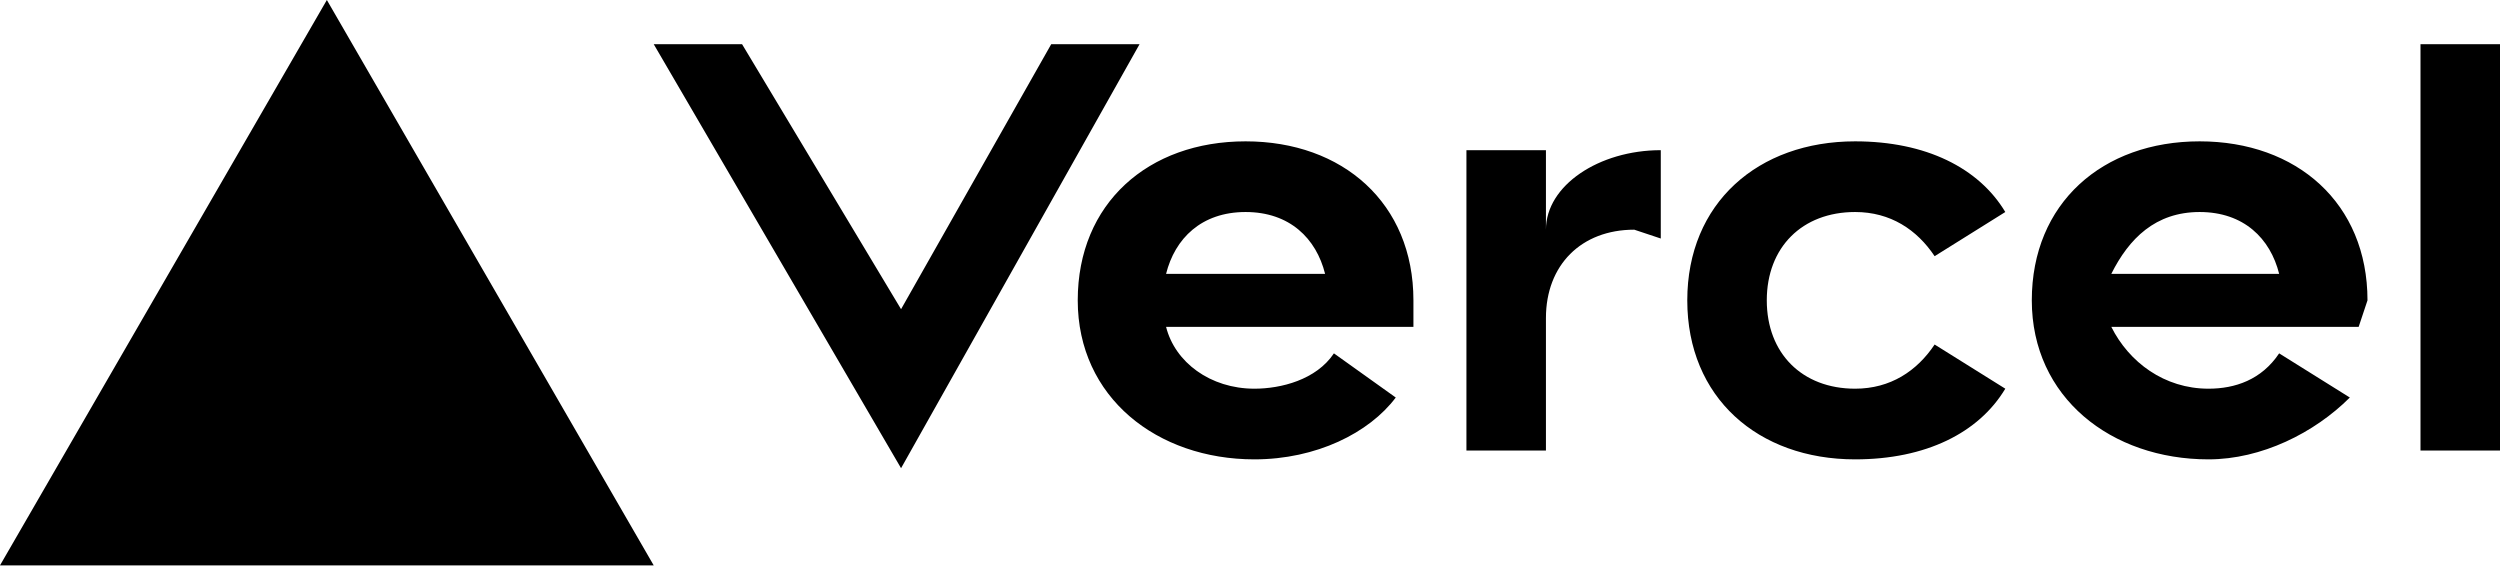
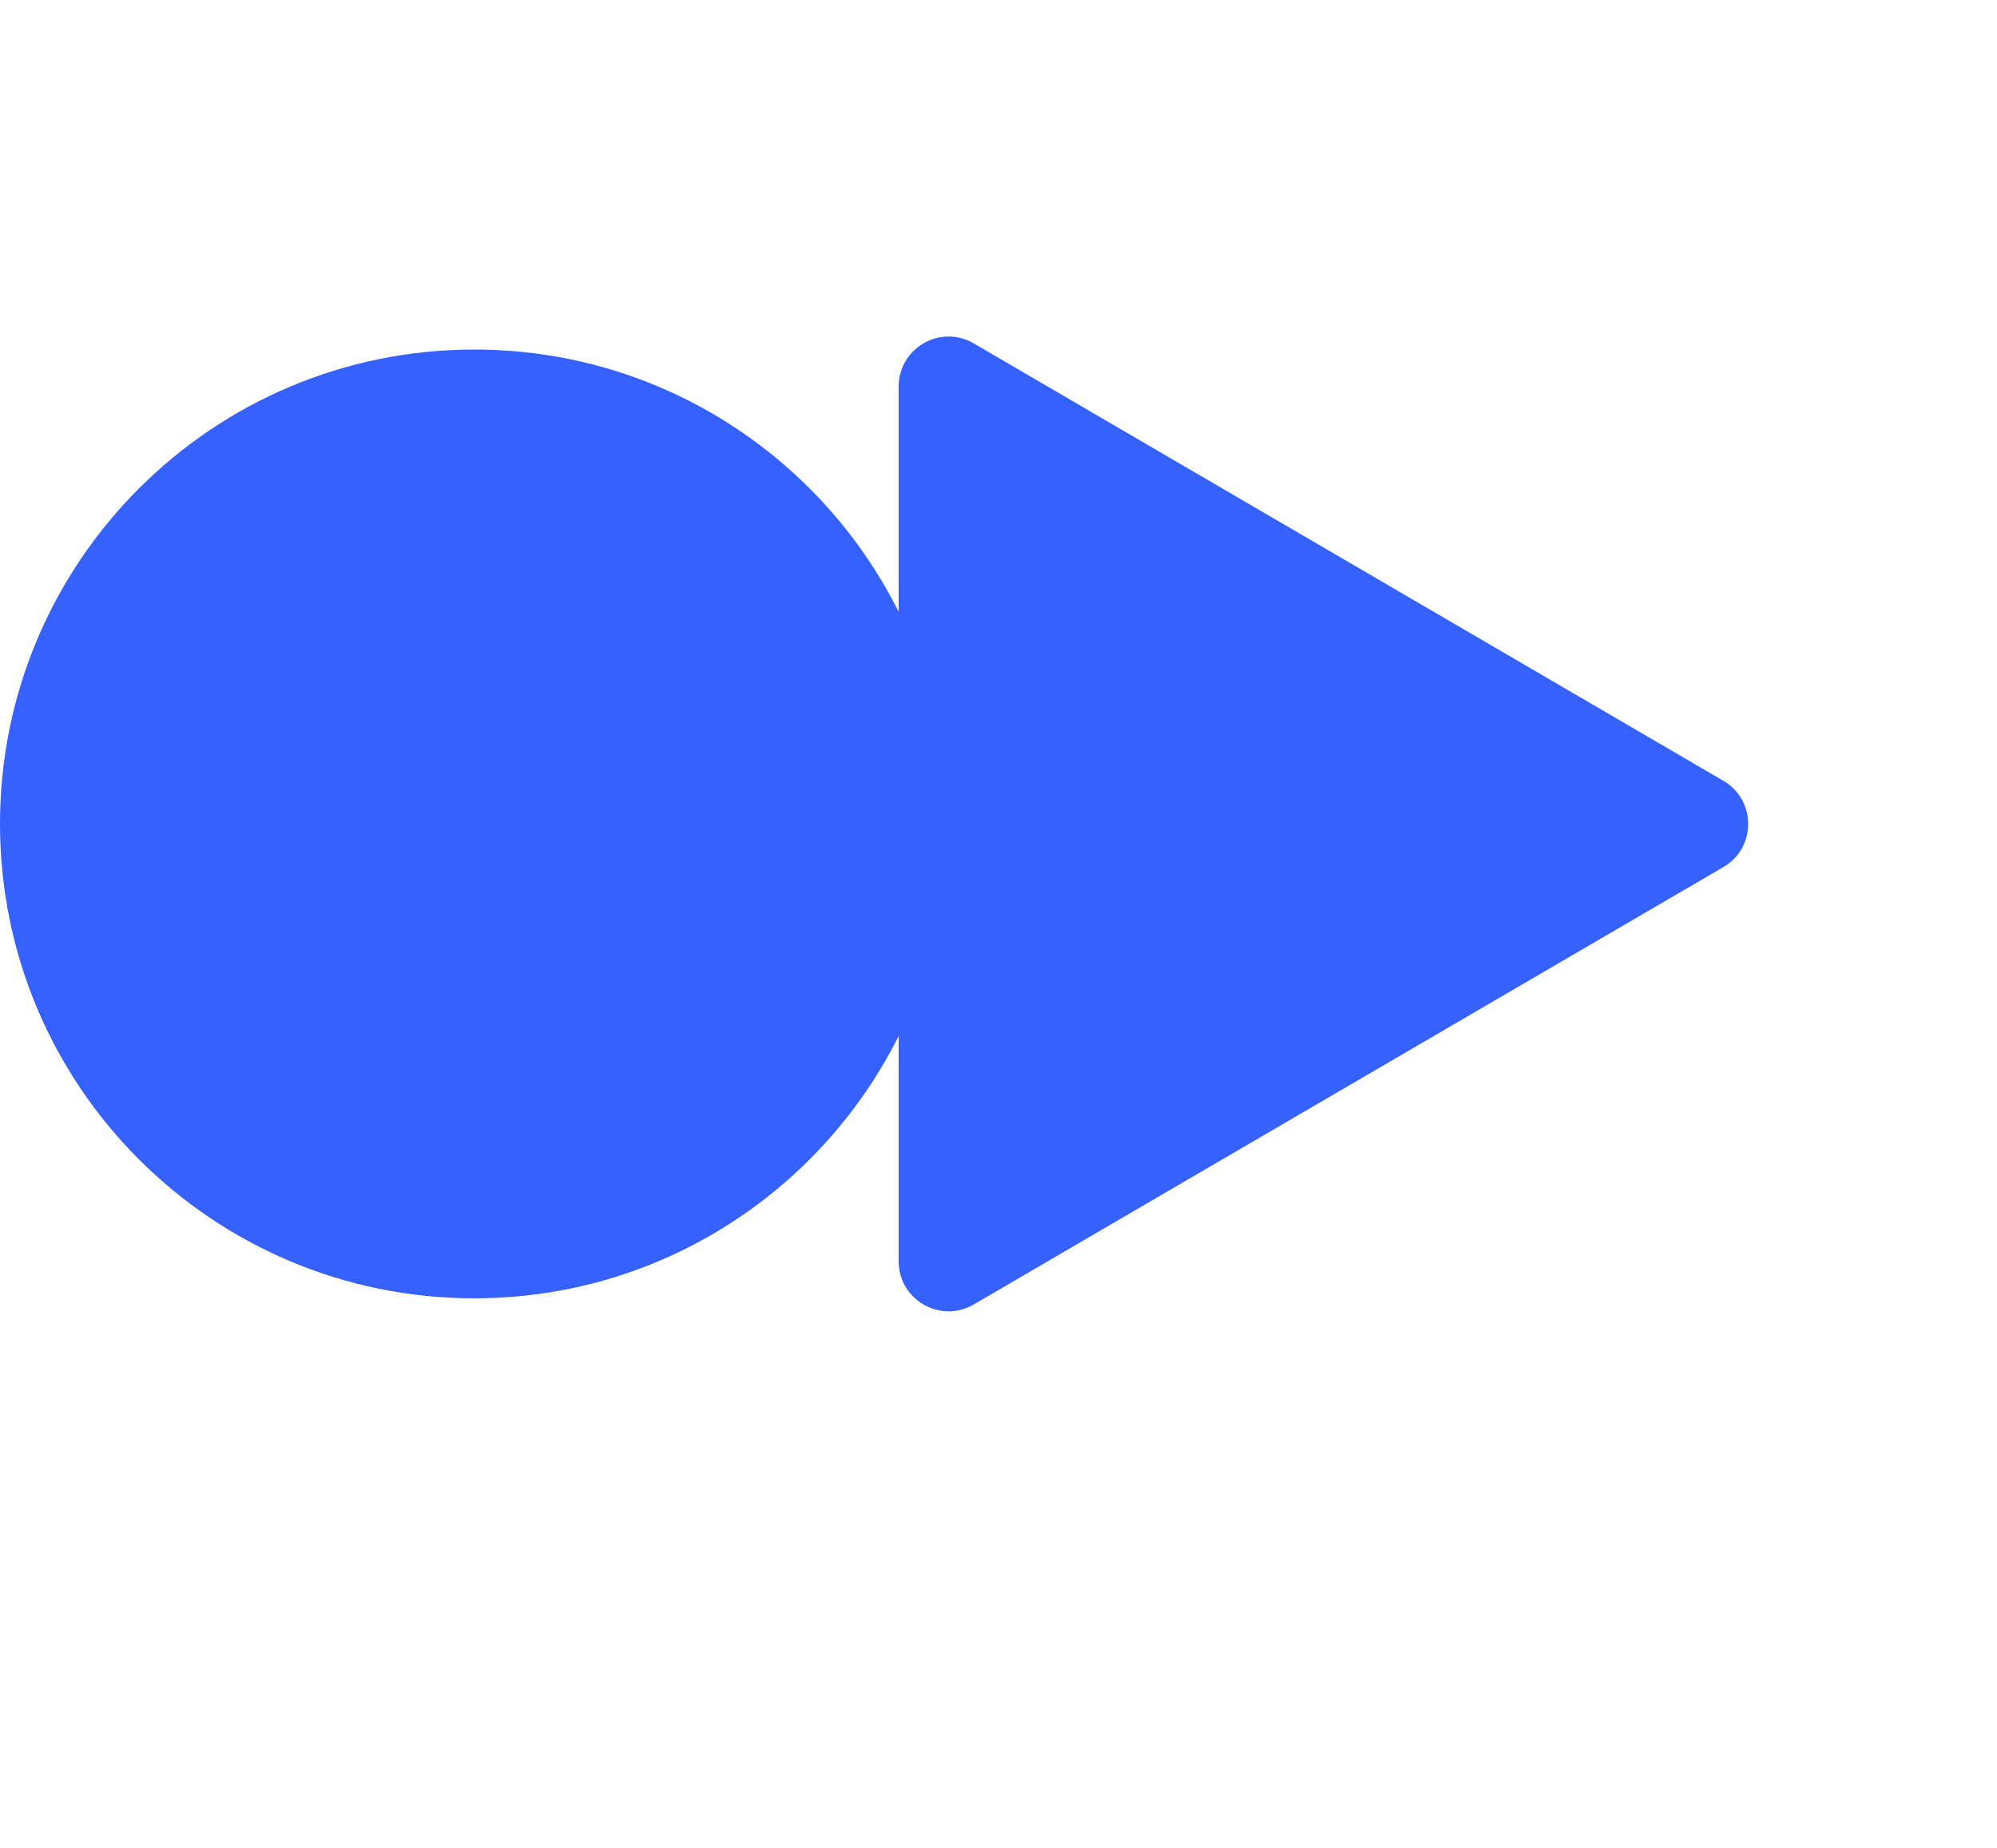
- <svg xmlns="http://www.w3.org/2000/svg" fill="none" viewBox="0 0 283 64">
-   <path fill="black" d="M141 16c-11 0-19 7-19 18s9 18 20 18c7 0 13-3 16-7l-7-5c-2 3-6 4-9 4-5 0-9-3-10-7h28v-3c0-11-8-18-19-18zm-9 15c1-4 4-7 9-7s8 3 9 7h-18zm117-15c-11 0-19 7-19 18s9 18 20 18c6 0 12-3 16-7l-8-5c-2 3-5 4-8 4-5 0-9-3-11-7h28l1-3c0-11-8-18-19-18zm-10 15c2-4 5-7 10-7s8 3 9 7h-19zm-39 3c0 6 4 10 10 10 4 0 7-2 9-5l8 5c-3 5-9 8-17 8-11 0-19-7-19-18s8-18 19-18c8 0 14 3 17 8l-8 5c-2-3-5-5-9-5-6 0-10 4-10 10zm83-29v46h-9V5h9zM37 0l37 64H0L37 0zm92 5-27 48L74 5h10l18 30 17-30h10zm59 12v10l-3-1c-6 0-10 4-10 10v15h-9V17h9v9c0-5 6-9 13-9z" />
+ <svg xmlns="http://www.w3.org/2000/svg" width="40" height="37" viewBox="0 0 40 37" fill="none">
+   <circle cx="9.5" cy="16.5" r="9.5" fill="#3461FF" />
+   <path d="M34.519 15.636C35.181 16.022 35.181 16.978 34.519 17.364L19.504 26.123C18.837 26.512 18 26.031 18 25.259L18 7.741C18 6.969 18.837 6.488 19.504 6.877L27 11.25L34.519 15.636Z" fill="#3461FF" />
</svg>
